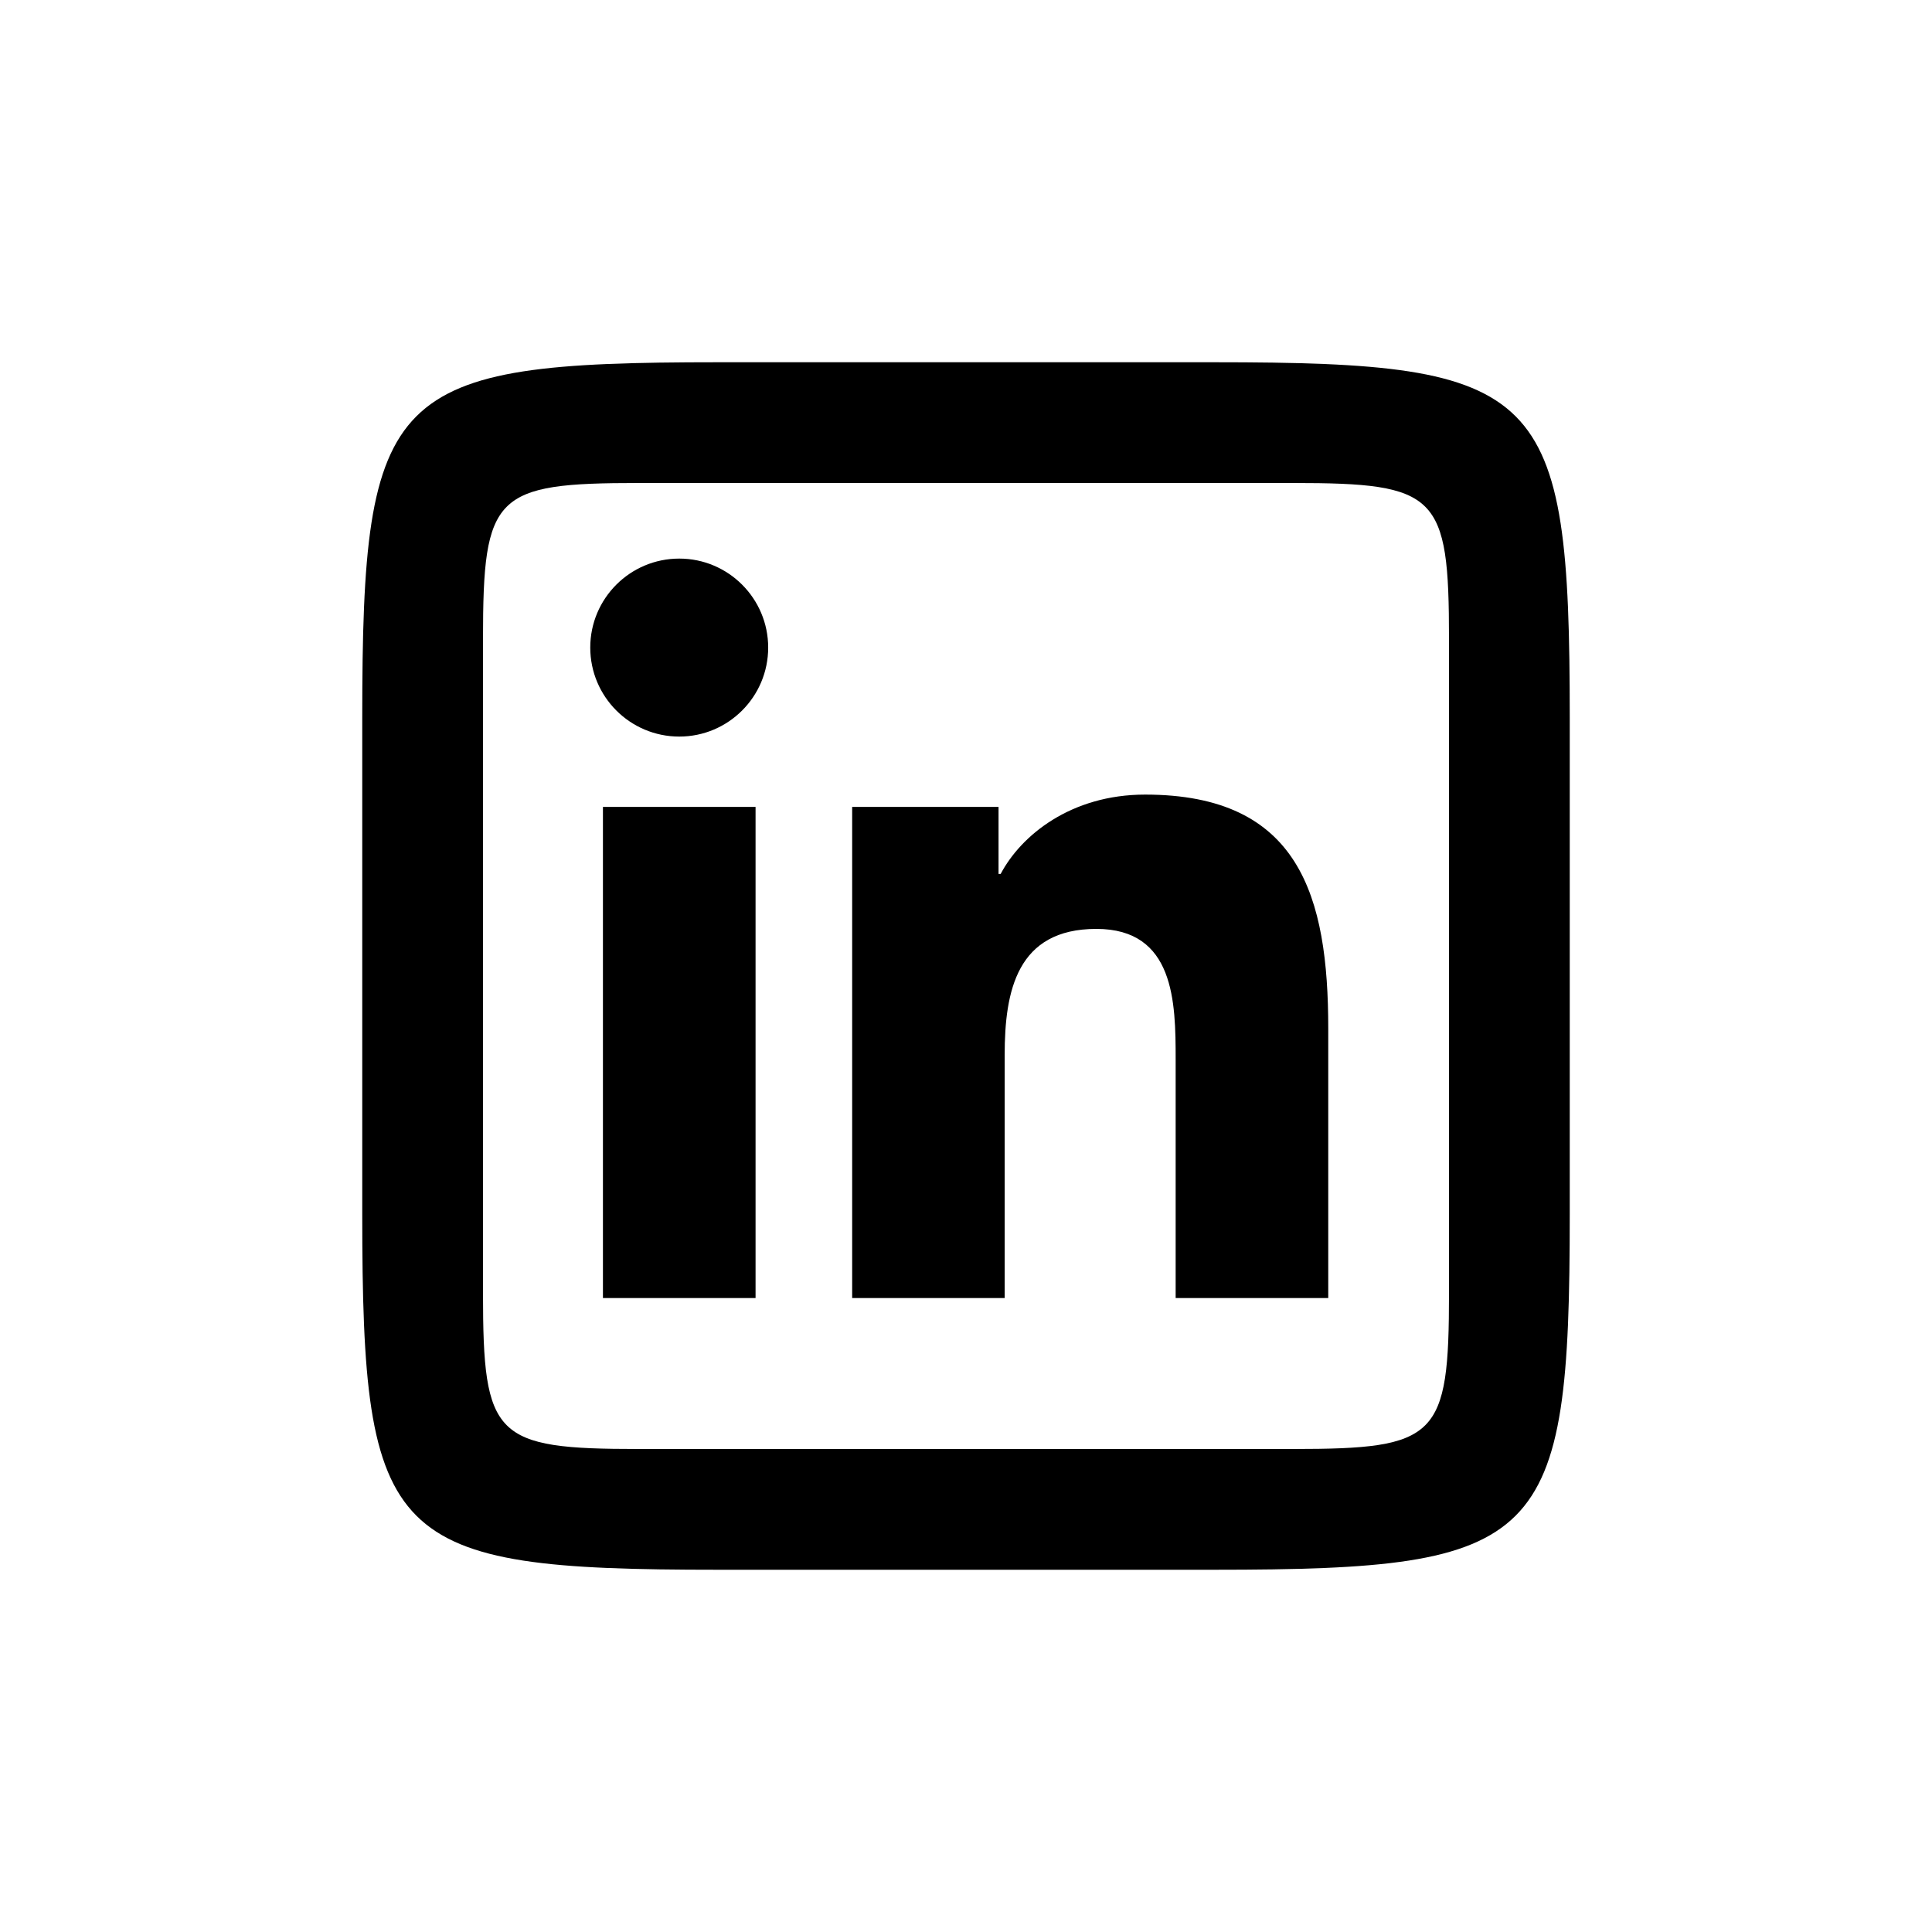
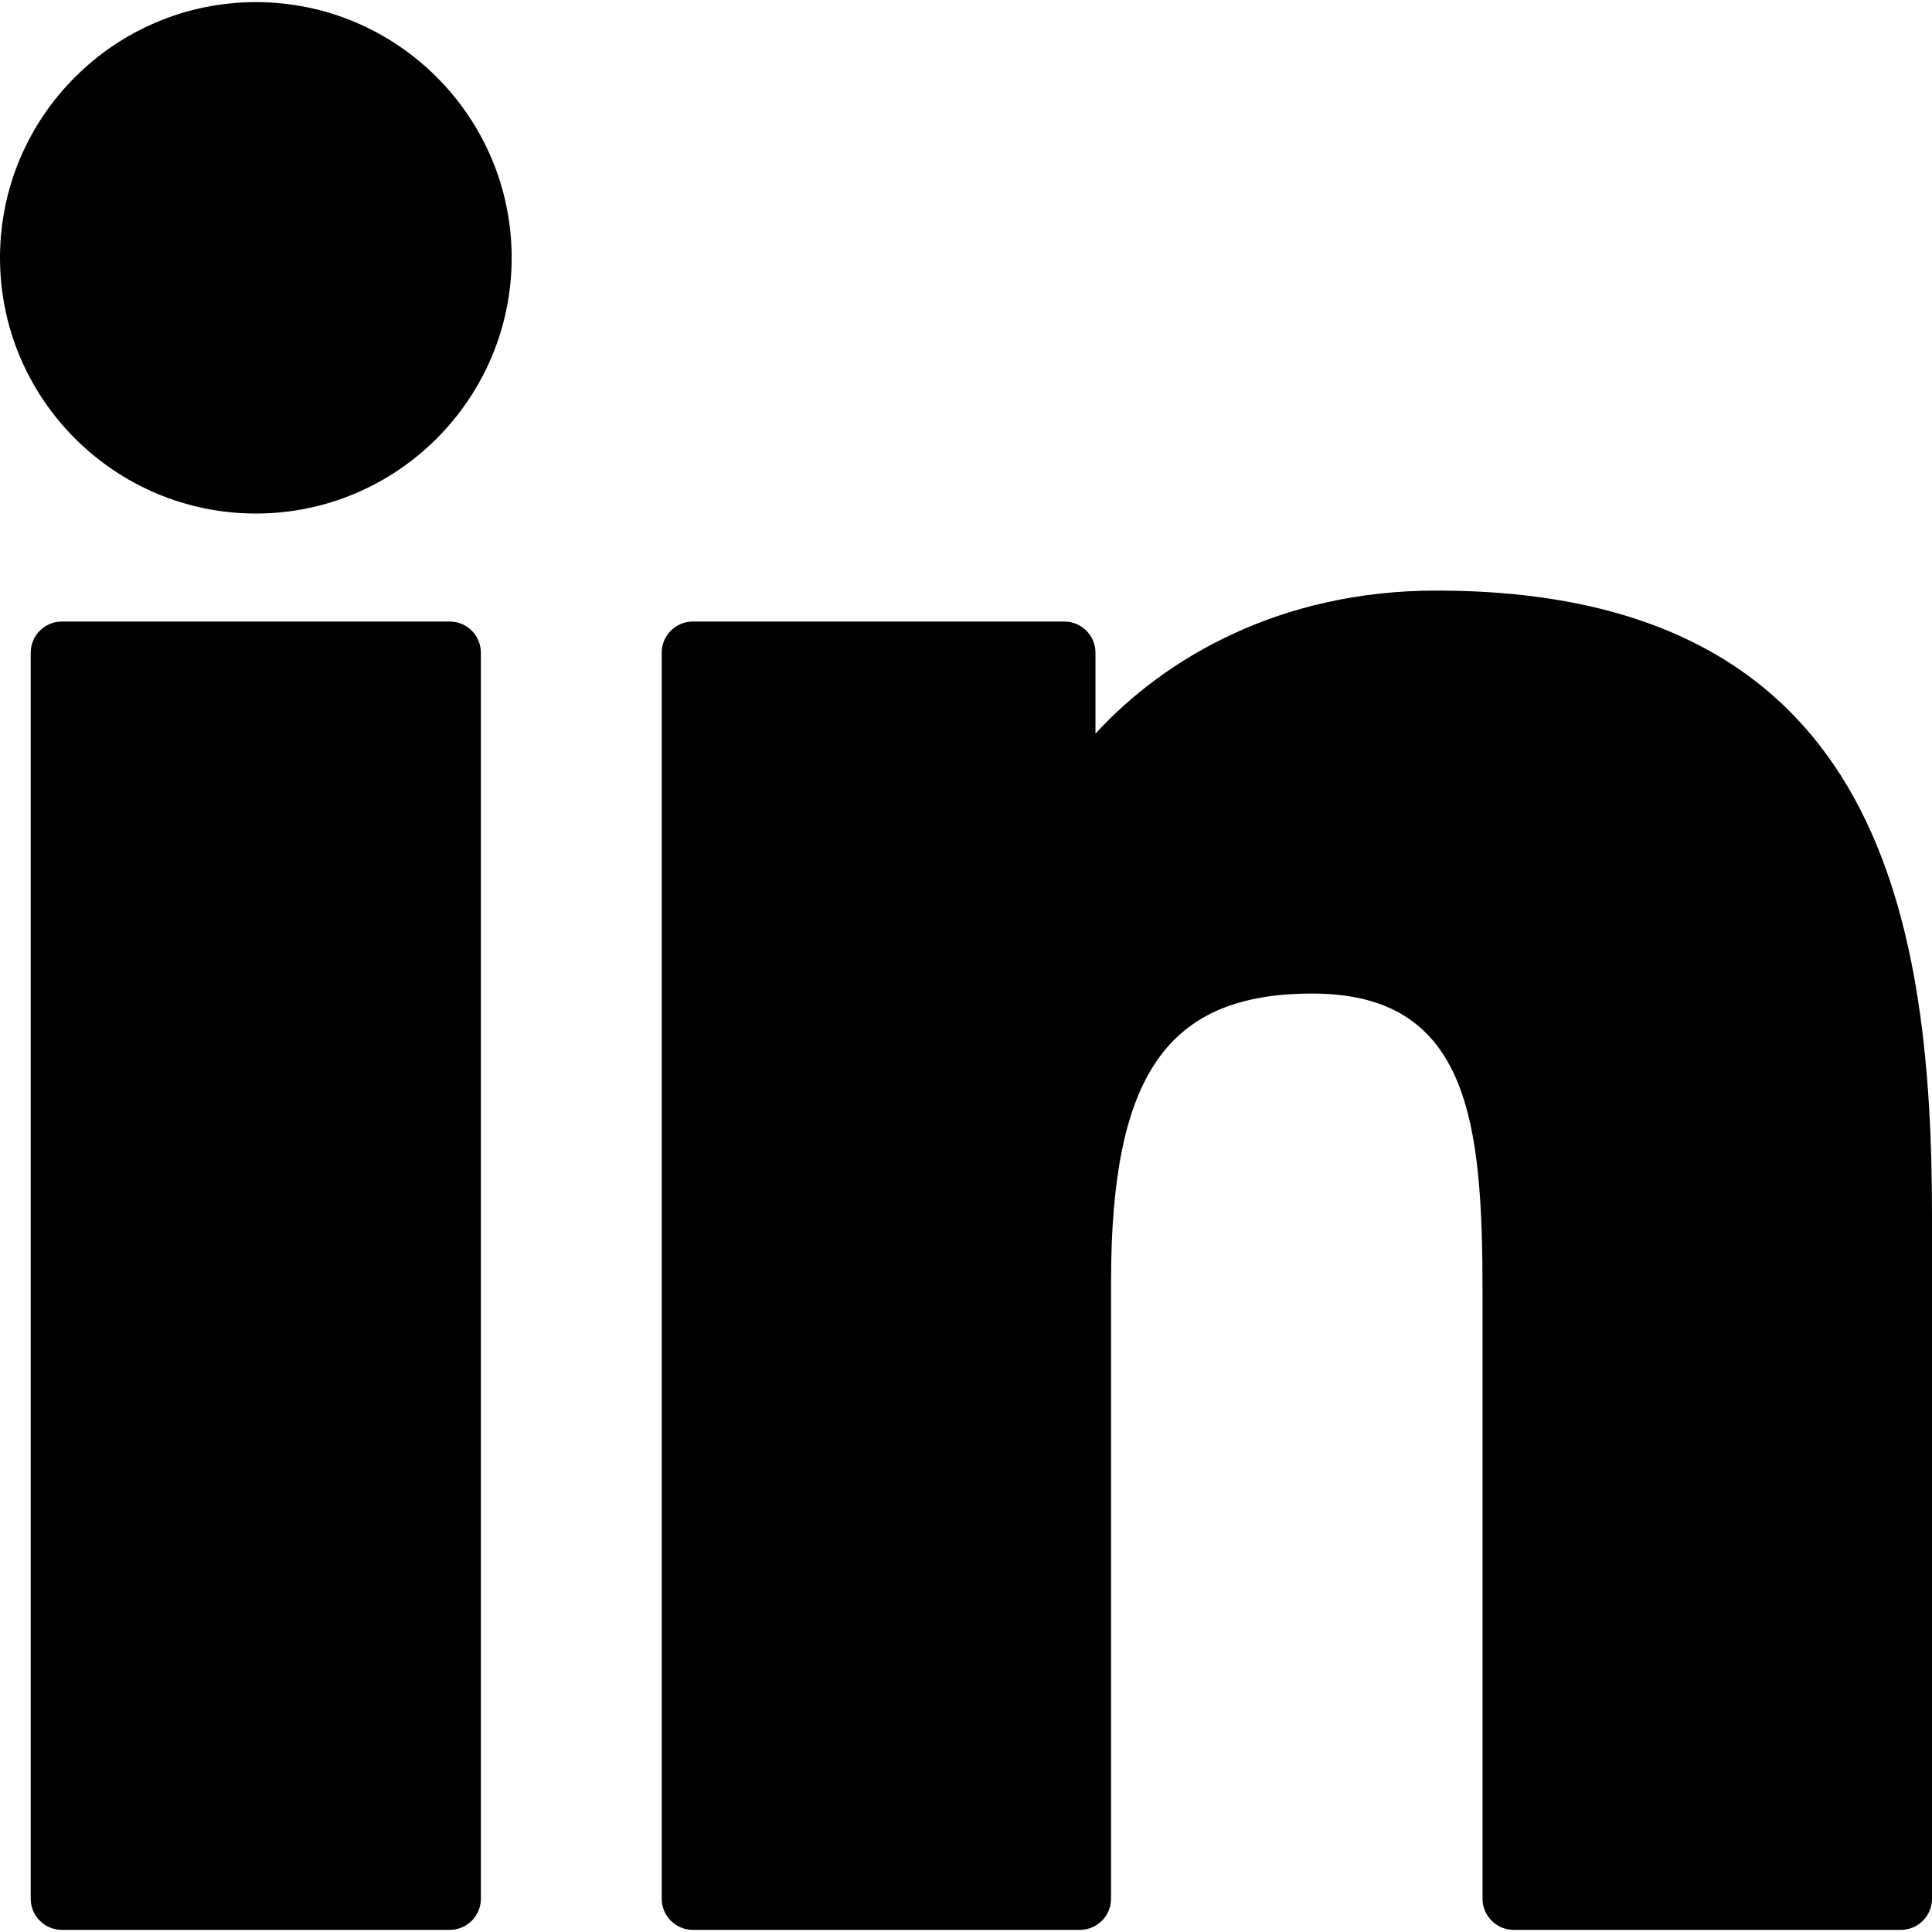
- <svg xmlns="http://www.w3.org/2000/svg" viewBox="0 0 64 64" width="48px" height="48px">
-   <path d="M 23.773 12 C 12.855 12 12 12.854 12 23.773 L 12 40.227 C 12 51.145 12.855 52 23.773 52 L 40.227 52 C 51.145 52 52 51.146 52 40.227 L 52 23.773 C 52 12.854 51.146 12 40.227 12 L 23.773 12 z M 21.168 16 L 42.832 16 C 47.625 16 48 16.375 48 21.168 L 48 42.832 C 48 47.625 47.624 48 42.832 48 L 21.168 48 C 16.375 48 16 47.624 16 42.832 L 16 21.168 C 16 16.375 16.375 16 21.168 16 z M 22.502 18.504 C 20.873 18.504 19.553 19.824 19.553 21.451 C 19.553 23.078 20.872 24.4 22.502 24.4 C 24.127 24.4 25.447 23.079 25.447 21.451 C 25.447 19.826 24.127 18.504 22.502 18.504 z M 37.934 26.322 C 35.474 26.322 33.823 27.672 33.148 28.951 L 33.078 28.951 L 33.078 26.729 L 28.229 26.729 L 28.229 43 L 33.281 43 L 33.281 34.949 C 33.281 32.826 33.687 30.771 36.318 30.771 C 38.912 30.771 38.945 33.201 38.945 35.088 L 38.945 43 L 44 43 L 44 34.074 C 44 29.692 43.055 26.322 37.934 26.322 z M 19.973 26.729 L 19.973 43 L 25.029 43 L 25.029 26.729 L 19.973 26.729 z" />
+ <svg xmlns="http://www.w3.org/2000/svg" fill="#000000" height="800px" width="800px" version="1.1" id="Layer_1" viewBox="0 0 310 310" xml:space="preserve">
+   <g id="SVGRepo_bgCarrier" stroke-width="0" />
+   <g id="SVGRepo_tracerCarrier" stroke-linecap="round" stroke-linejoin="round" />
+   <g id="SVGRepo_iconCarrier">
+     <g id="XMLID_801_">
+       <path id="XMLID_802_" d="M72.16,99.73H9.927c-2.762,0-5,2.239-5,5v199.928c0,2.762,2.238,5,5,5H72.16c2.762,0,5-2.238,5-5V104.73 C77.16,101.969,74.922,99.73,72.16,99.73z" />
+       <path id="XMLID_803_" d="M41.066,0.341C18.422,0.341,0,18.743,0,41.362C0,63.991,18.422,82.4,41.066,82.4 c22.626,0,41.033-18.41,41.033-41.038C82.1,18.743,63.692,0.341,41.066,0.341z" />
+       <path id="XMLID_804_" d="M230.454,94.761c-24.995,0-43.472,10.745-54.679,22.954V104.73c0-2.761-2.238-5-5-5h-59.599 c-2.762,0-5,2.239-5,5v199.928c0,2.762,2.238,5,5,5h62.097c2.762,0,5-2.238,5-5v-98.918c0-33.333,9.054-46.319,32.29-46.319 c25.306,0,27.317,20.818,27.317,48.034v97.204c0,2.762,2.238,5,5,5H305c2.762,0,5-2.238,5-5V194.995 C310,145.43,300.549,94.761,230.454,94.761z" />
+     </g>
+   </g>
</svg>
